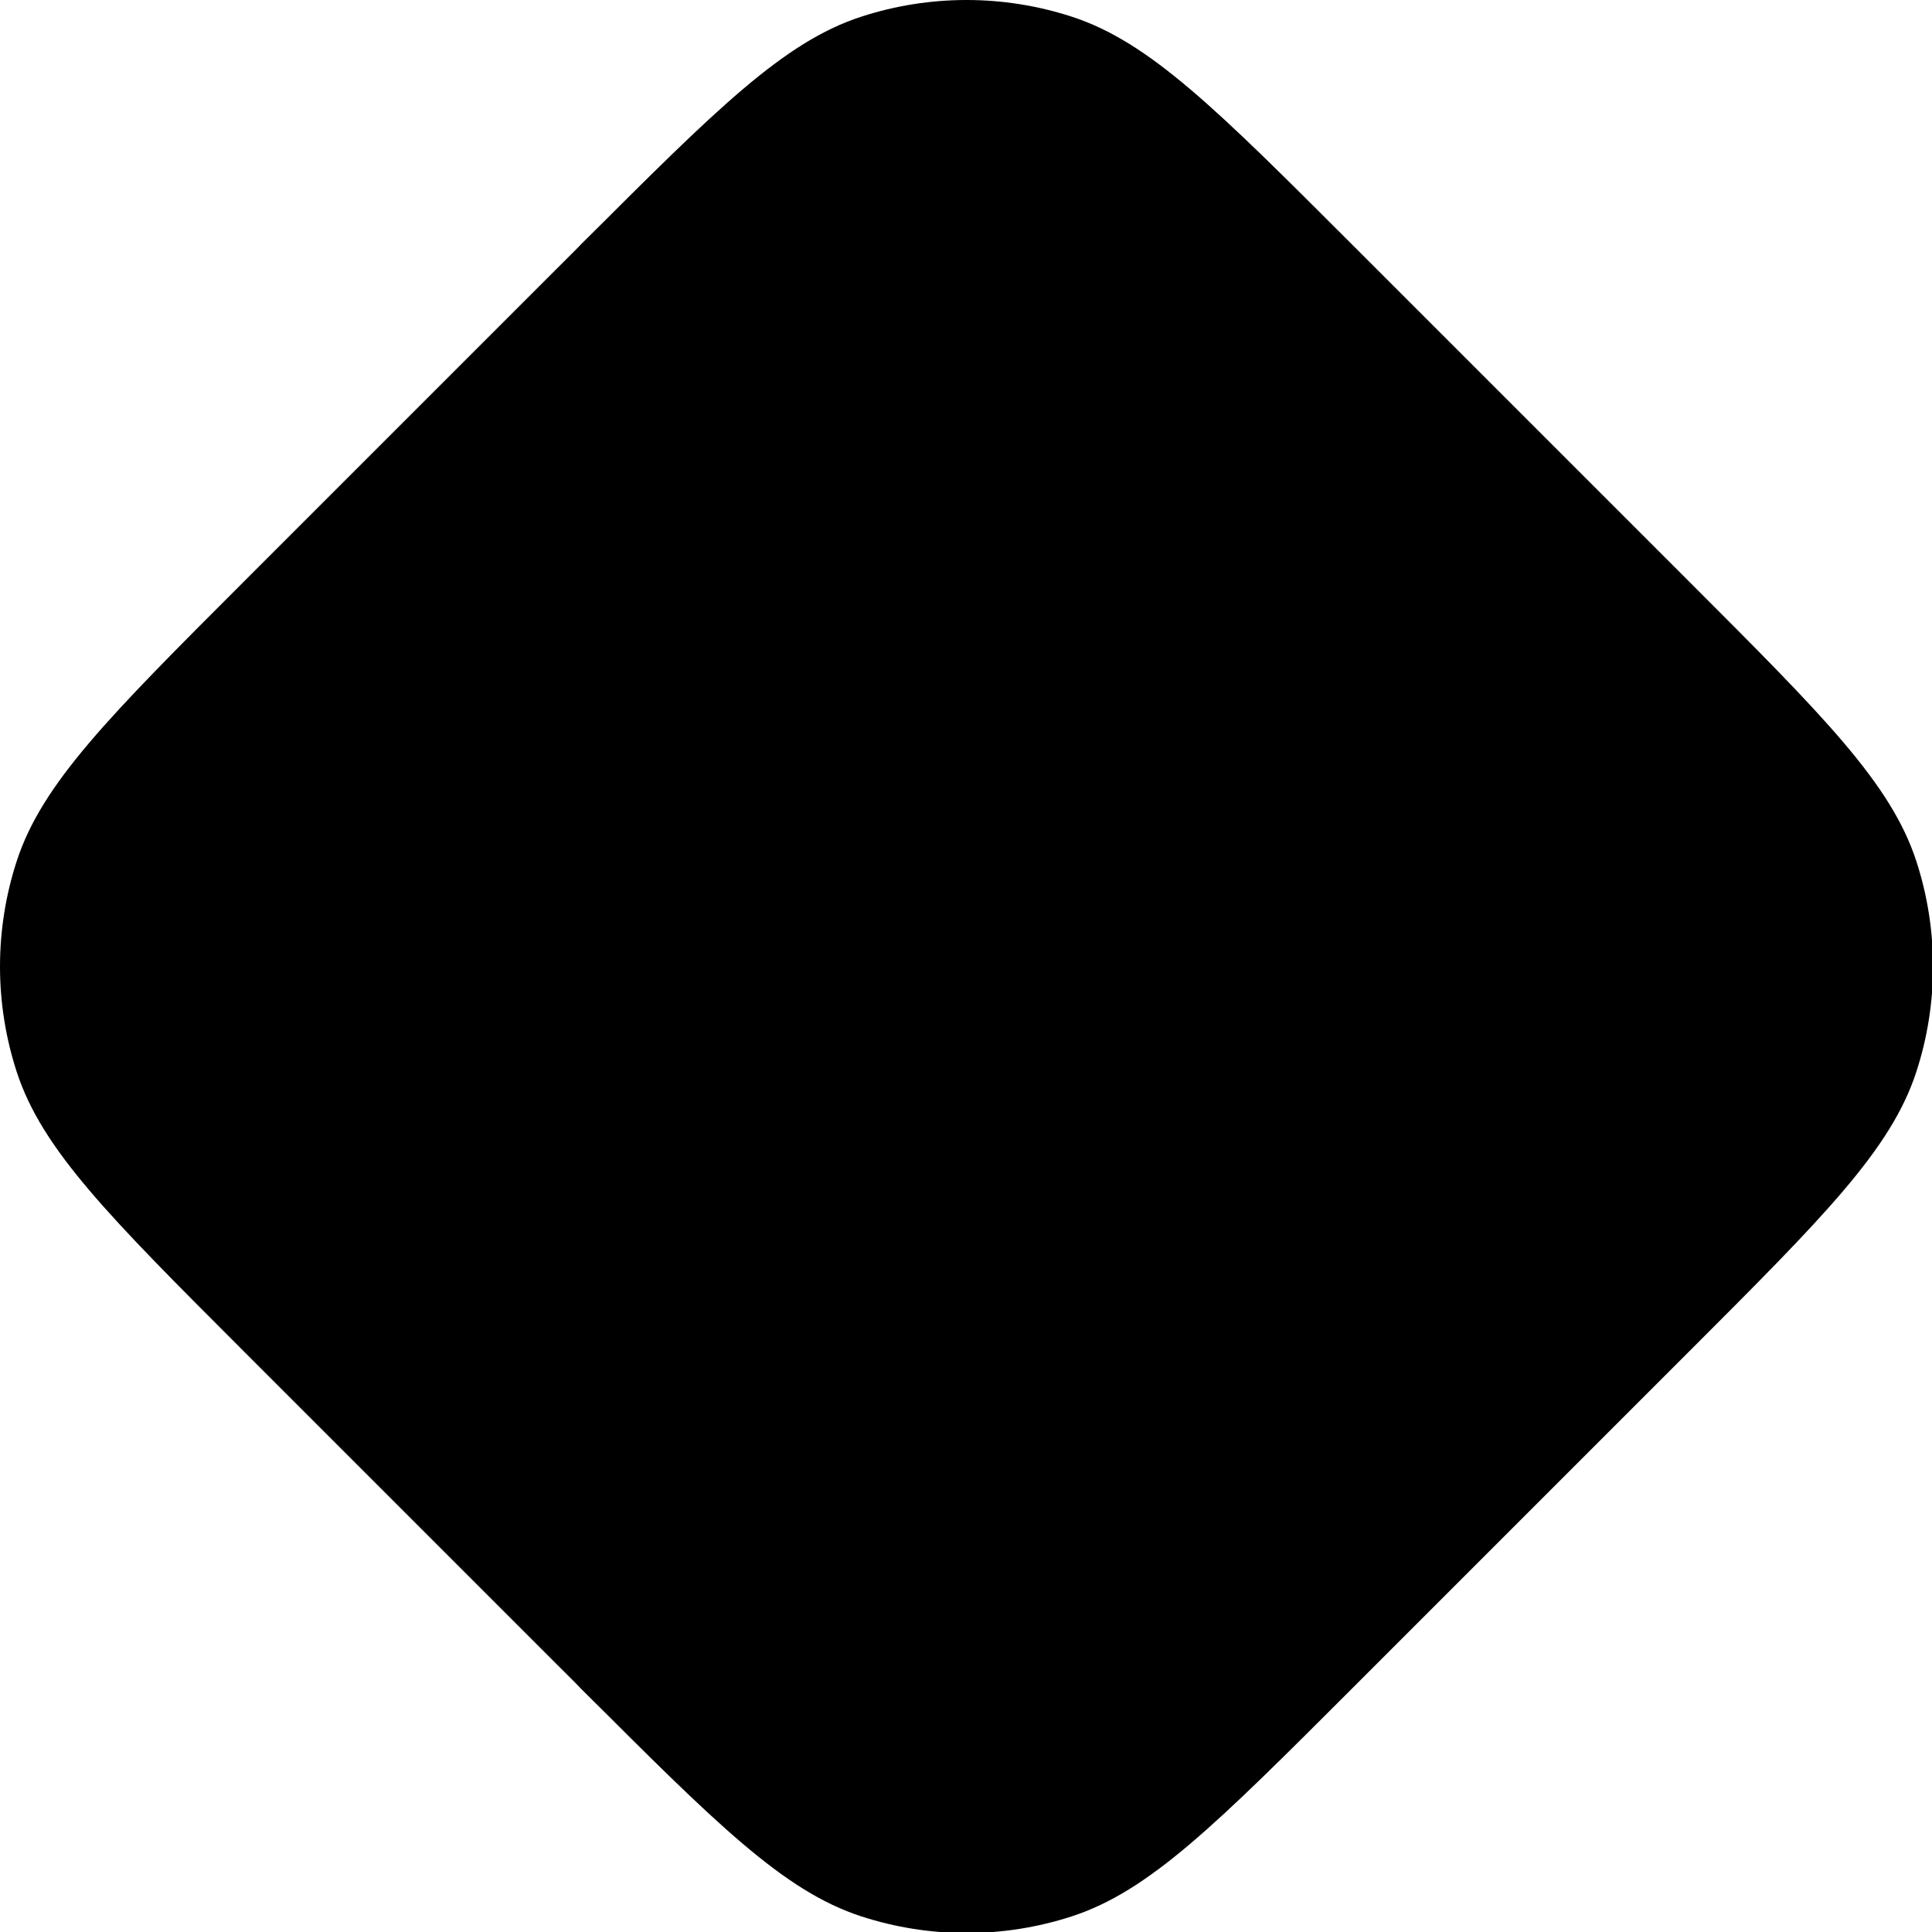
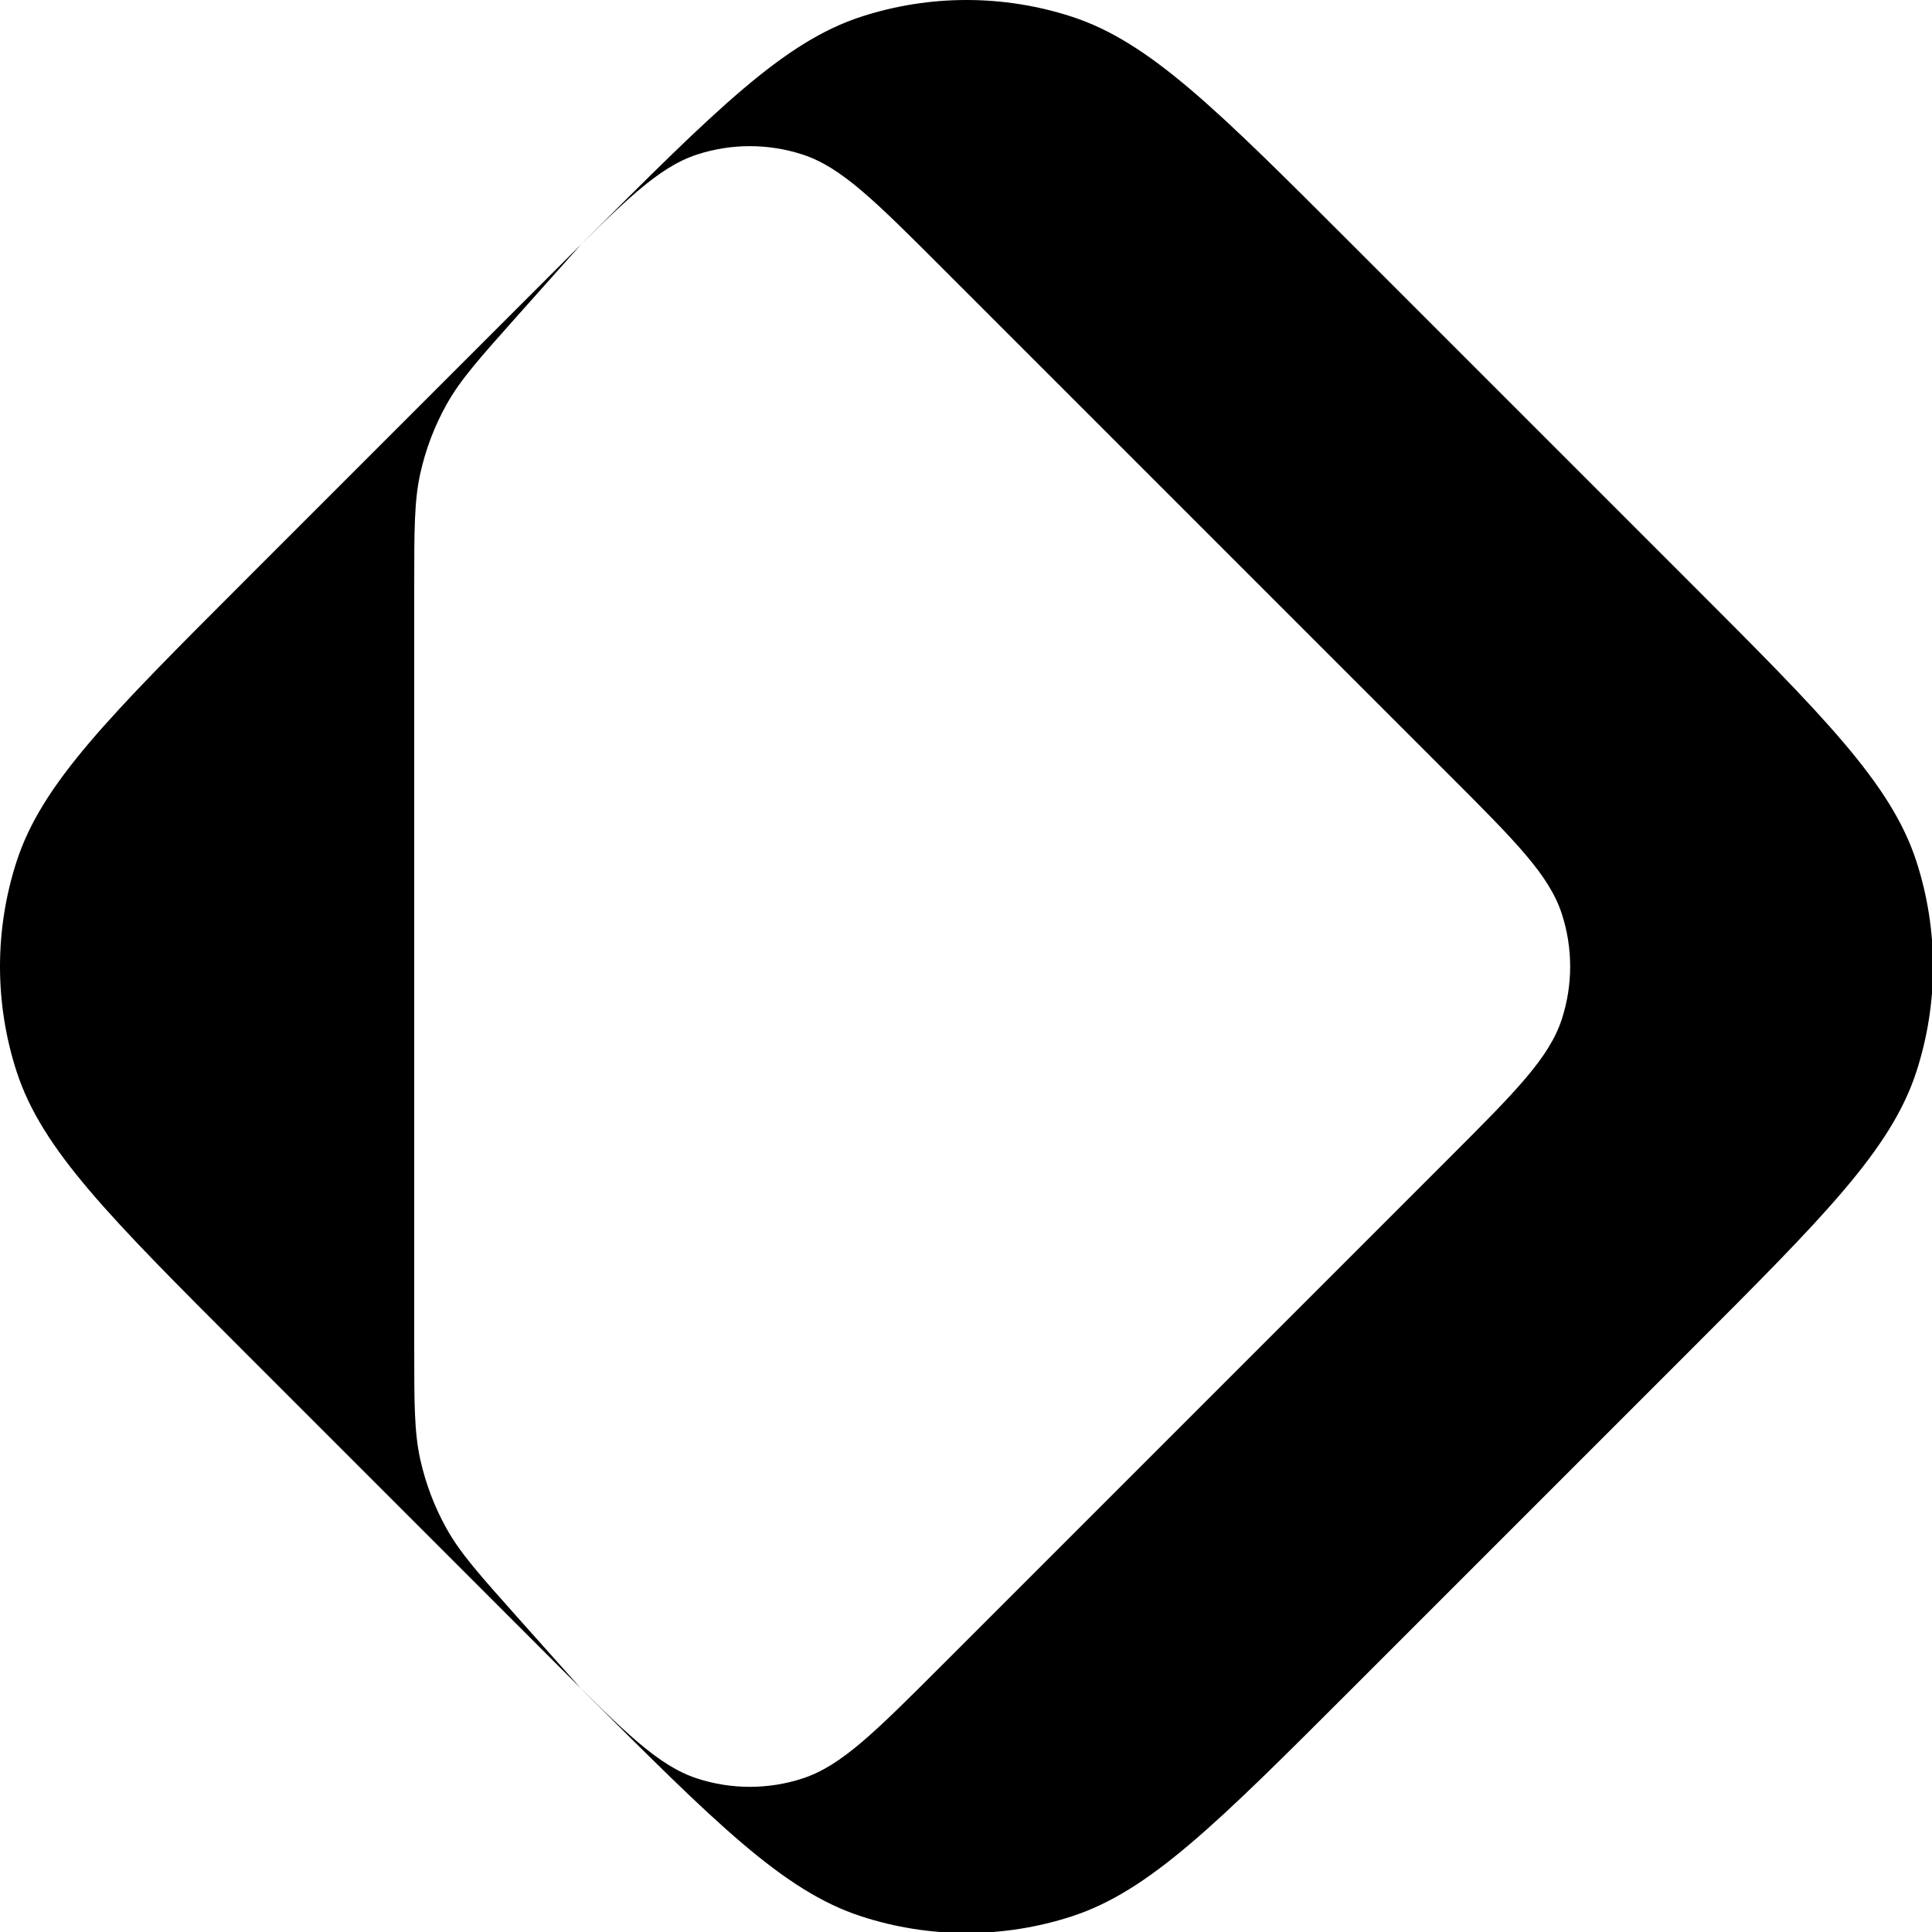
<svg xmlns="http://www.w3.org/2000/svg" viewBox="0 0 24 24" fill="none">
  <g transform="scale(0.0469)">
-     <path d="M153.963 64.68C189.679 28.963 207.537 11.105 228.13 4.414C246.244 -1.471 265.756 -1.471 283.87 4.414C304.463 11.105 322.321 28.963 358.037 64.68L447.32 153.963C483.037 189.679 500.895 207.537 507.586 228.13C513.471 246.244 513.471 265.756 507.586 283.87C500.895 304.463 483.037 322.321 447.32 358.037L358.037 447.32C322.321 483.037 304.463 500.895 283.87 507.586C265.756 513.471 246.244 513.471 228.13 507.586C207.537 500.895 189.679 483.037 153.962 447.32L137.176 428.501C127.018 417.113 121.939 411.419 118.318 404.943C115.106 399.199 112.75 393.017 111.324 386.593C109.715 379.35 109.715 371.72 109.715 356.46L109.715 155.541C109.715 140.28 109.715 132.65 111.323 125.407C112.75 118.983 115.106 112.801 118.318 107.057C121.939 100.581 127.018 94.887 137.176 83.499L153.963 64.68Z" fill="currentColor" />
-     <path d="M147.585 71.052C165.443 53.194 174.373 44.265 184.669 40.919C193.726 37.976 203.482 37.976 212.539 40.919C222.835 44.265 231.764 53.194 249.623 71.052L383.547 204.976C401.405 222.834 410.334 231.763 413.68 242.06C416.622 251.117 416.622 260.873 413.68 269.93C410.334 280.226 401.405 289.155 383.547 307.013L249.623 440.938C231.764 458.796 222.835 467.725 212.539 471.07C203.482 474.013 193.726 474.013 184.669 471.07C174.373 467.725 165.443 458.796 147.585 440.938L64.68 358.032C28.963 322.316 11.105 304.457 4.414 283.865C-1.471 265.751 -1.471 246.239 4.414 228.125C11.105 207.532 28.963 189.674 64.68 153.957L147.585 71.052Z" fill="currentColor" />
+     <path fill-rule="evenodd" clip-rule="evenodd" d="M153.963 64.68C189.679 28.963 207.537 11.105 228.13 4.414C246.244 -1.471 265.756 -1.471 283.87 4.414C304.463 11.105 322.321 28.963 358.037 64.68L447.32 153.963C483.037 189.679 500.895 207.537 507.586 228.13C513.471 246.244 513.471 265.756 507.586 283.87C500.895 304.463 483.037 322.321 447.32 358.037L358.037 447.32C322.321 483.037 304.463 500.895 283.87 507.586C265.756 513.471 246.244 513.471 228.13 507.586C207.537 500.895 189.679 483.037 153.962 447.32L137.176 428.501C127.018 417.113 121.939 411.419 118.318 404.943C115.106 399.199 112.75 393.017 111.324 386.593C109.715 379.35 109.715 371.72 109.715 356.46L109.715 155.541C109.715 140.28 109.715 132.65 111.323 125.407C112.75 118.983 115.106 112.801 118.318 107.057C121.939 100.581 127.018 94.887 137.176 83.499L153.963 64.68Z M147.585 71.052C165.443 53.194 174.373 44.265 184.669 40.919C193.726 37.976 203.482 37.976 212.539 40.919C222.835 44.265 231.764 53.194 249.623 71.052L383.547 204.976C401.405 222.834 410.334 231.763 413.68 242.06C416.622 251.117 416.622 260.873 413.68 269.93C410.334 280.226 401.405 289.155 383.547 307.013L249.623 440.938C231.764 458.796 222.835 467.725 212.539 471.07C203.482 474.013 193.726 474.013 184.669 471.07C174.373 467.725 165.443 458.796 147.585 440.938L64.68 358.032C28.963 322.316 11.105 304.457 4.414 283.865C-1.471 265.751 -1.471 246.239 4.414 228.125C11.105 207.532 28.963 189.674 64.68 153.957L147.585 71.052Z" fill="currentColor" />
  </g>
</svg>
